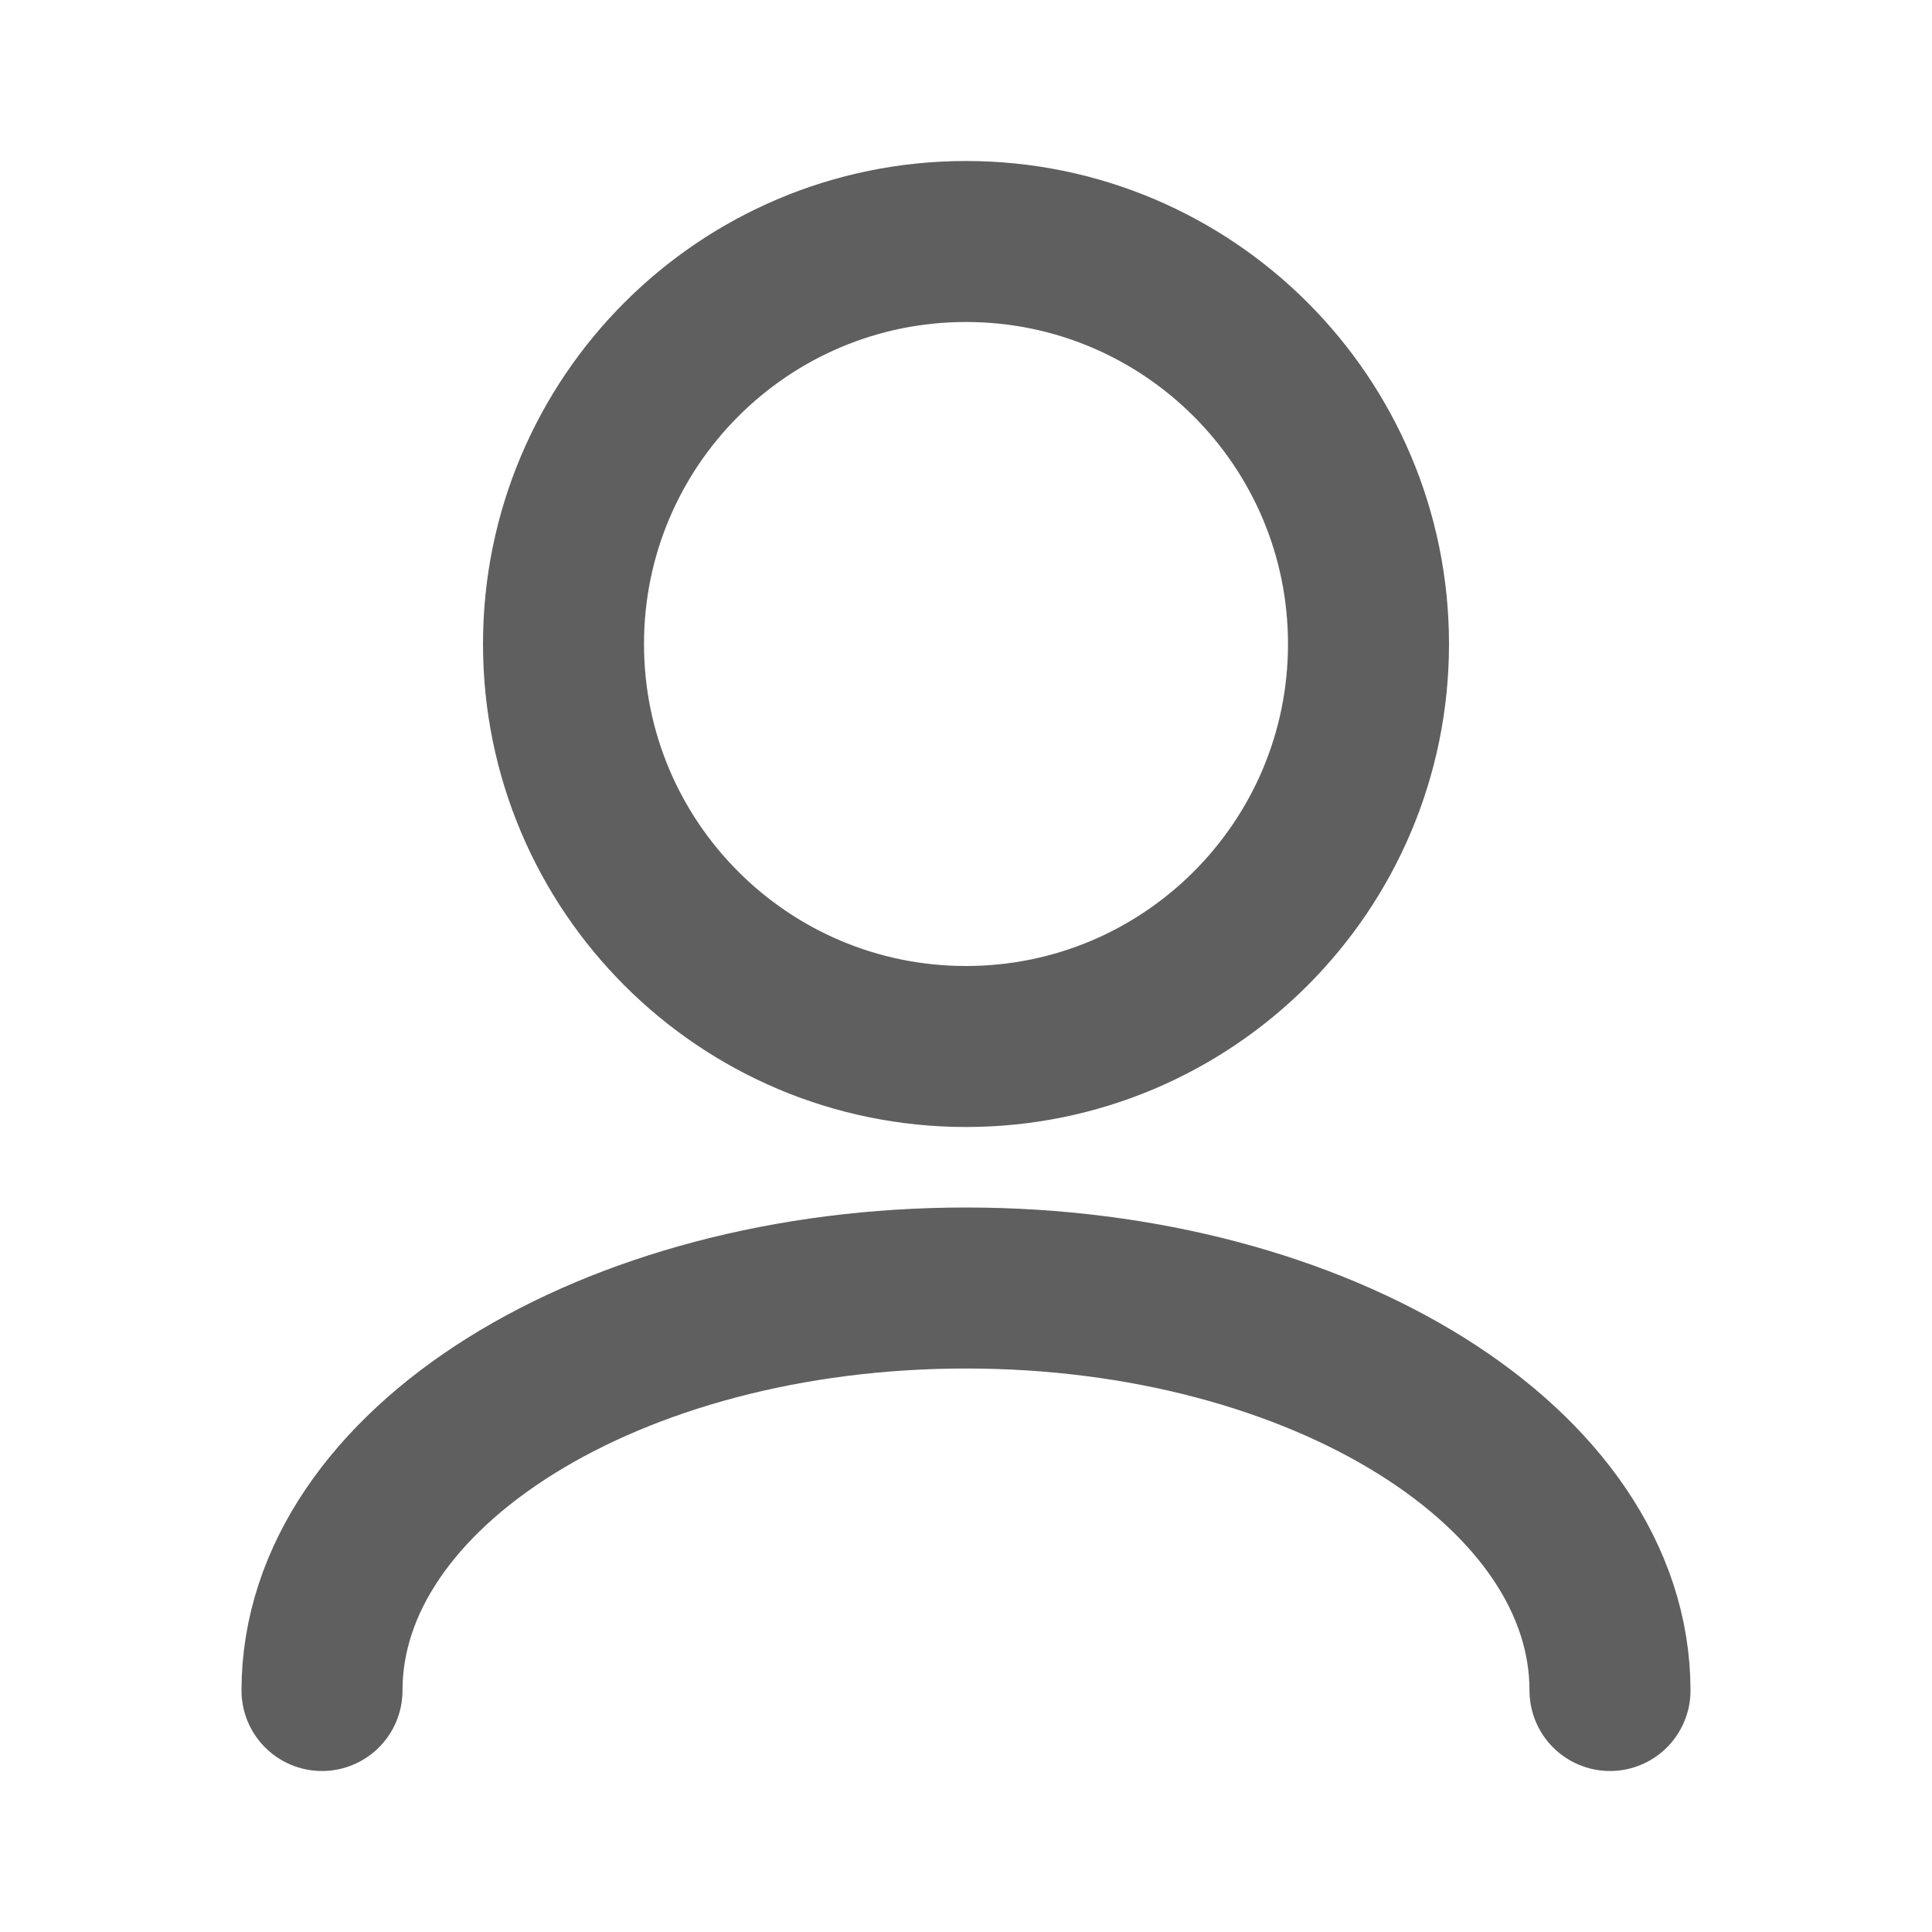
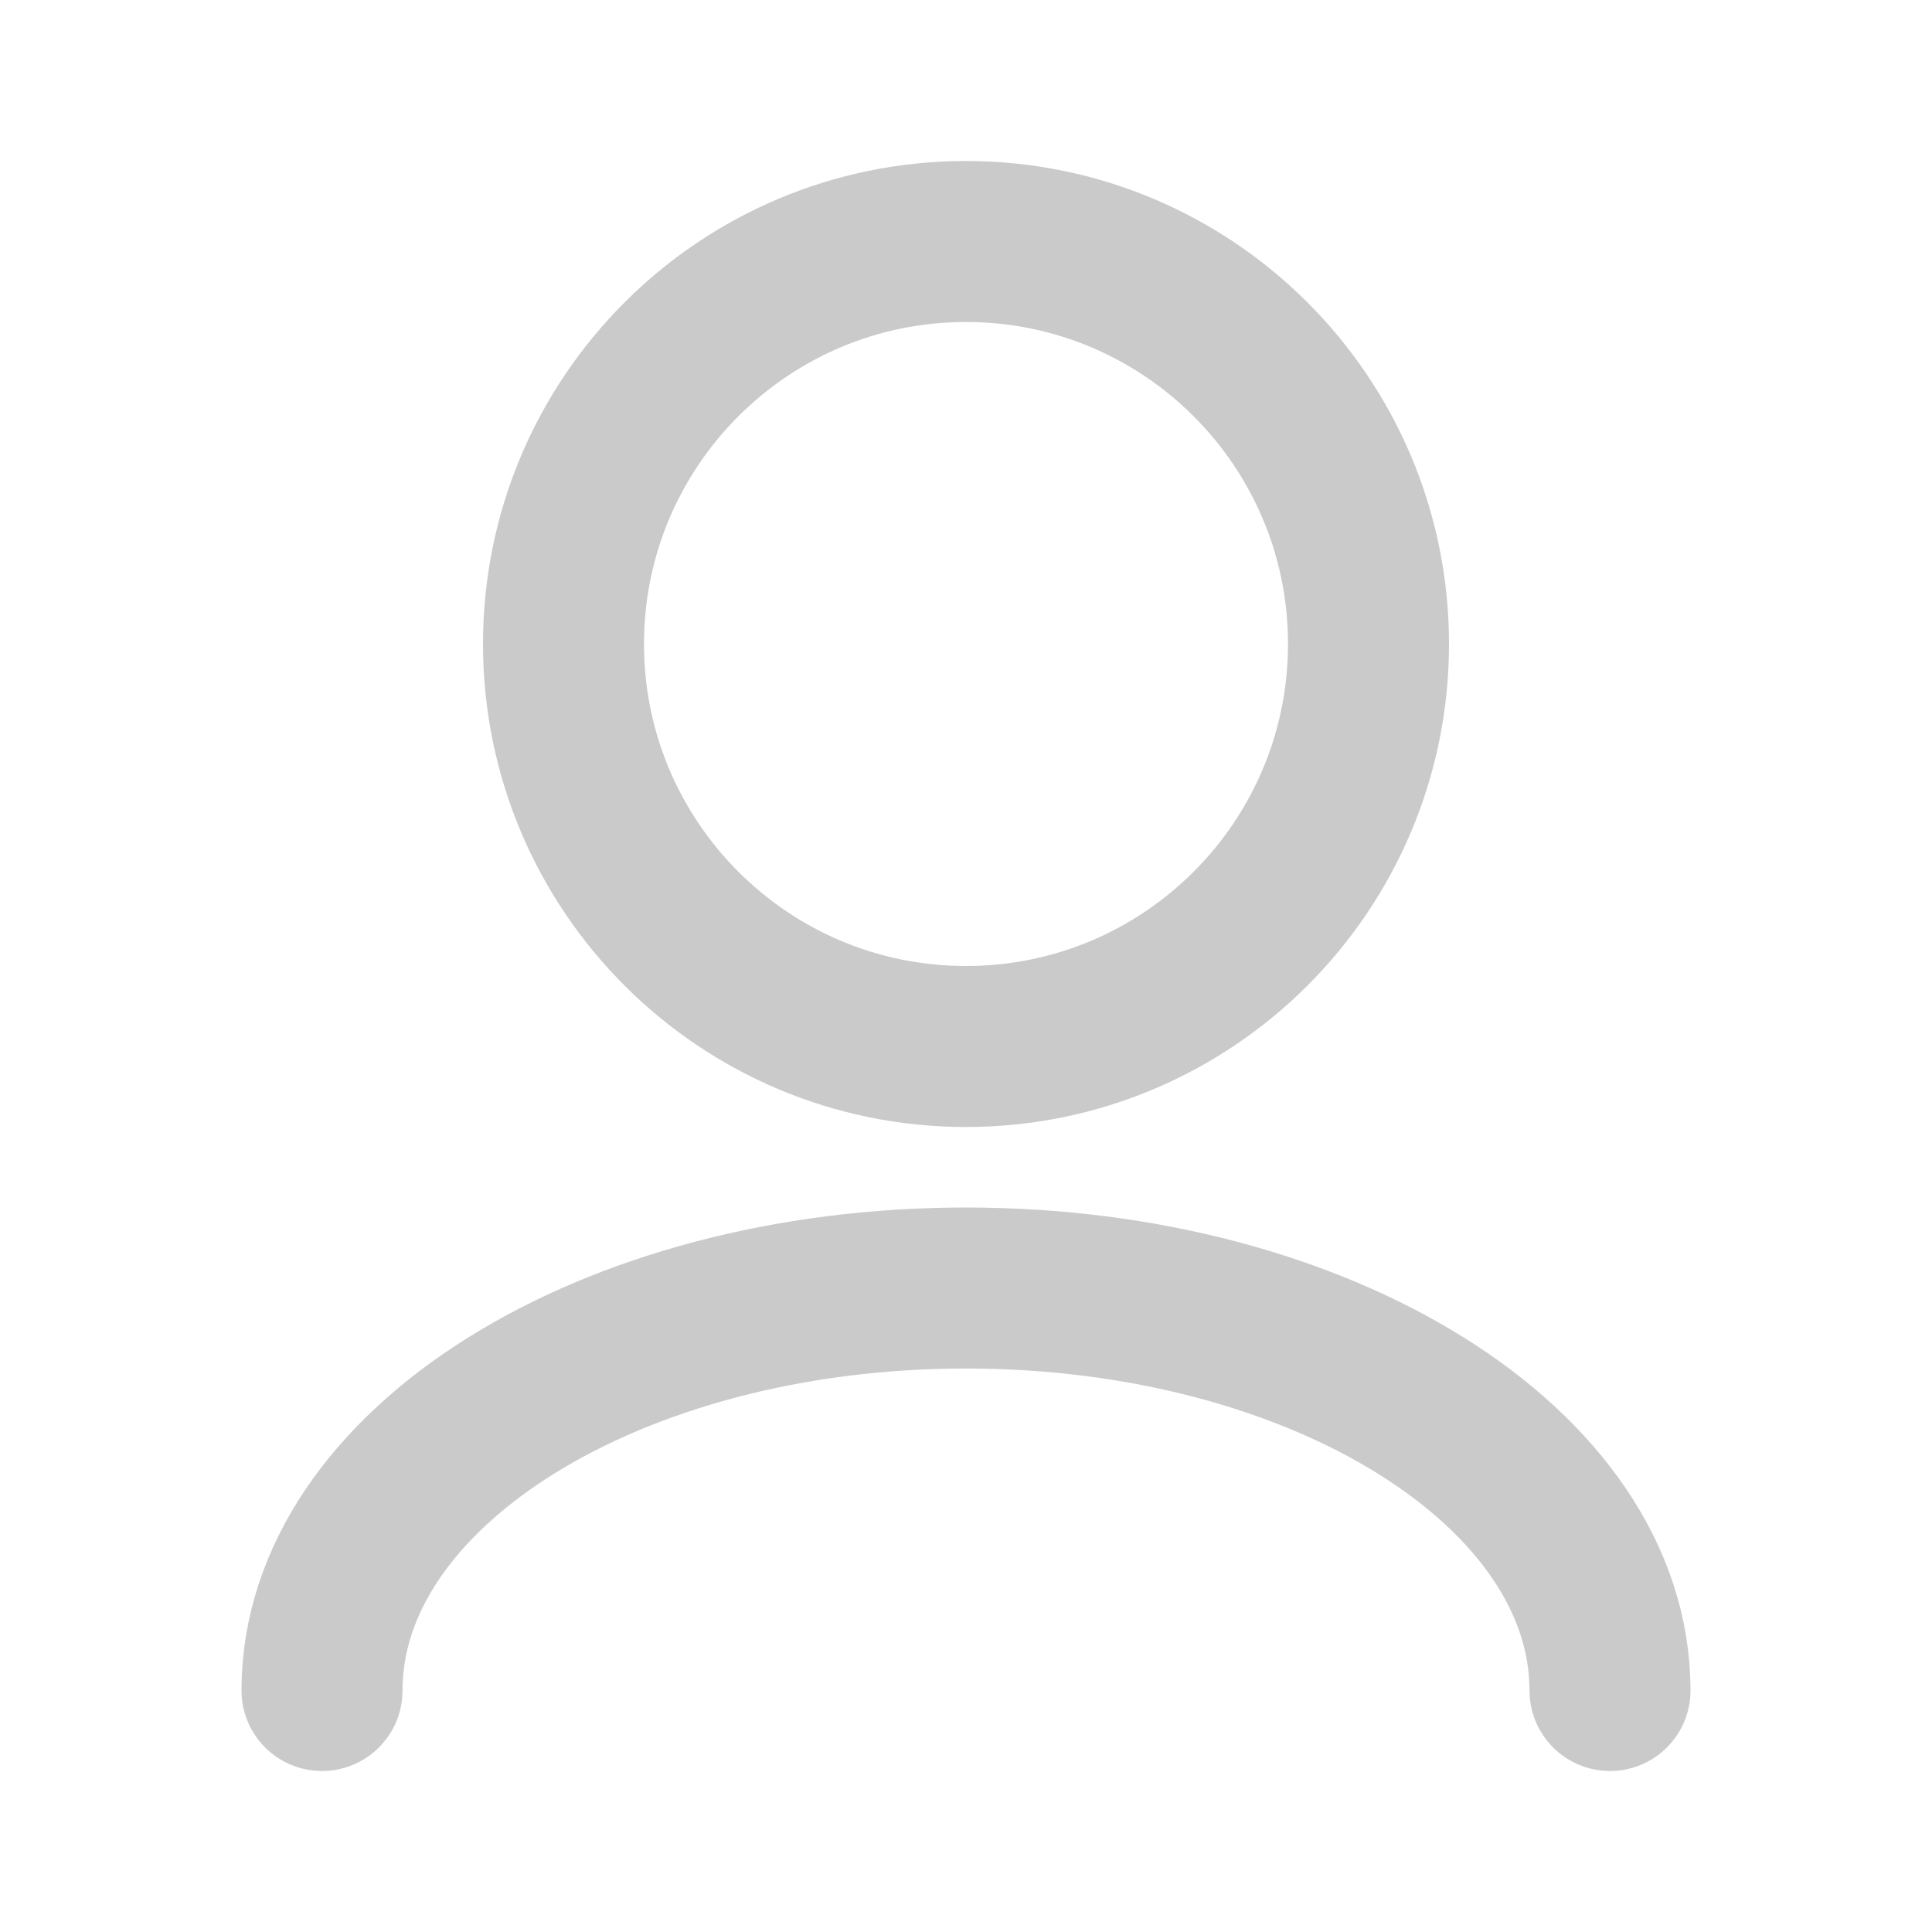
<svg xmlns="http://www.w3.org/2000/svg" width="24" height="24" viewBox="0 0 24 24" fill="none">
-   <path d="M20 21C20 18.239 16.418 16 12 16C7.582 16 4 18.239 4 21M12 13C9.239 13 7 10.761 7 8C7 5.239 9.239 3 12 3C14.761 3 17 5.239 17 8C17 10.761 14.761 13 12 13Z" stroke="#5F5F5F" stroke-width="2" stroke-linecap="round" stroke-linejoin="round" />
+   <path d="M20 21C20 18.239 16.418 16 12 16C7.582 16 4 18.239 4 21M12 13C9.239 13 7 10.761 7 8C7 5.239 9.239 3 12 3C14.761 3 17 5.239 17 8C17 10.761 14.761 13 12 13Z" stroke="#CACACA" stroke-width="2" stroke-linecap="round" stroke-linejoin="round" />
</svg>
